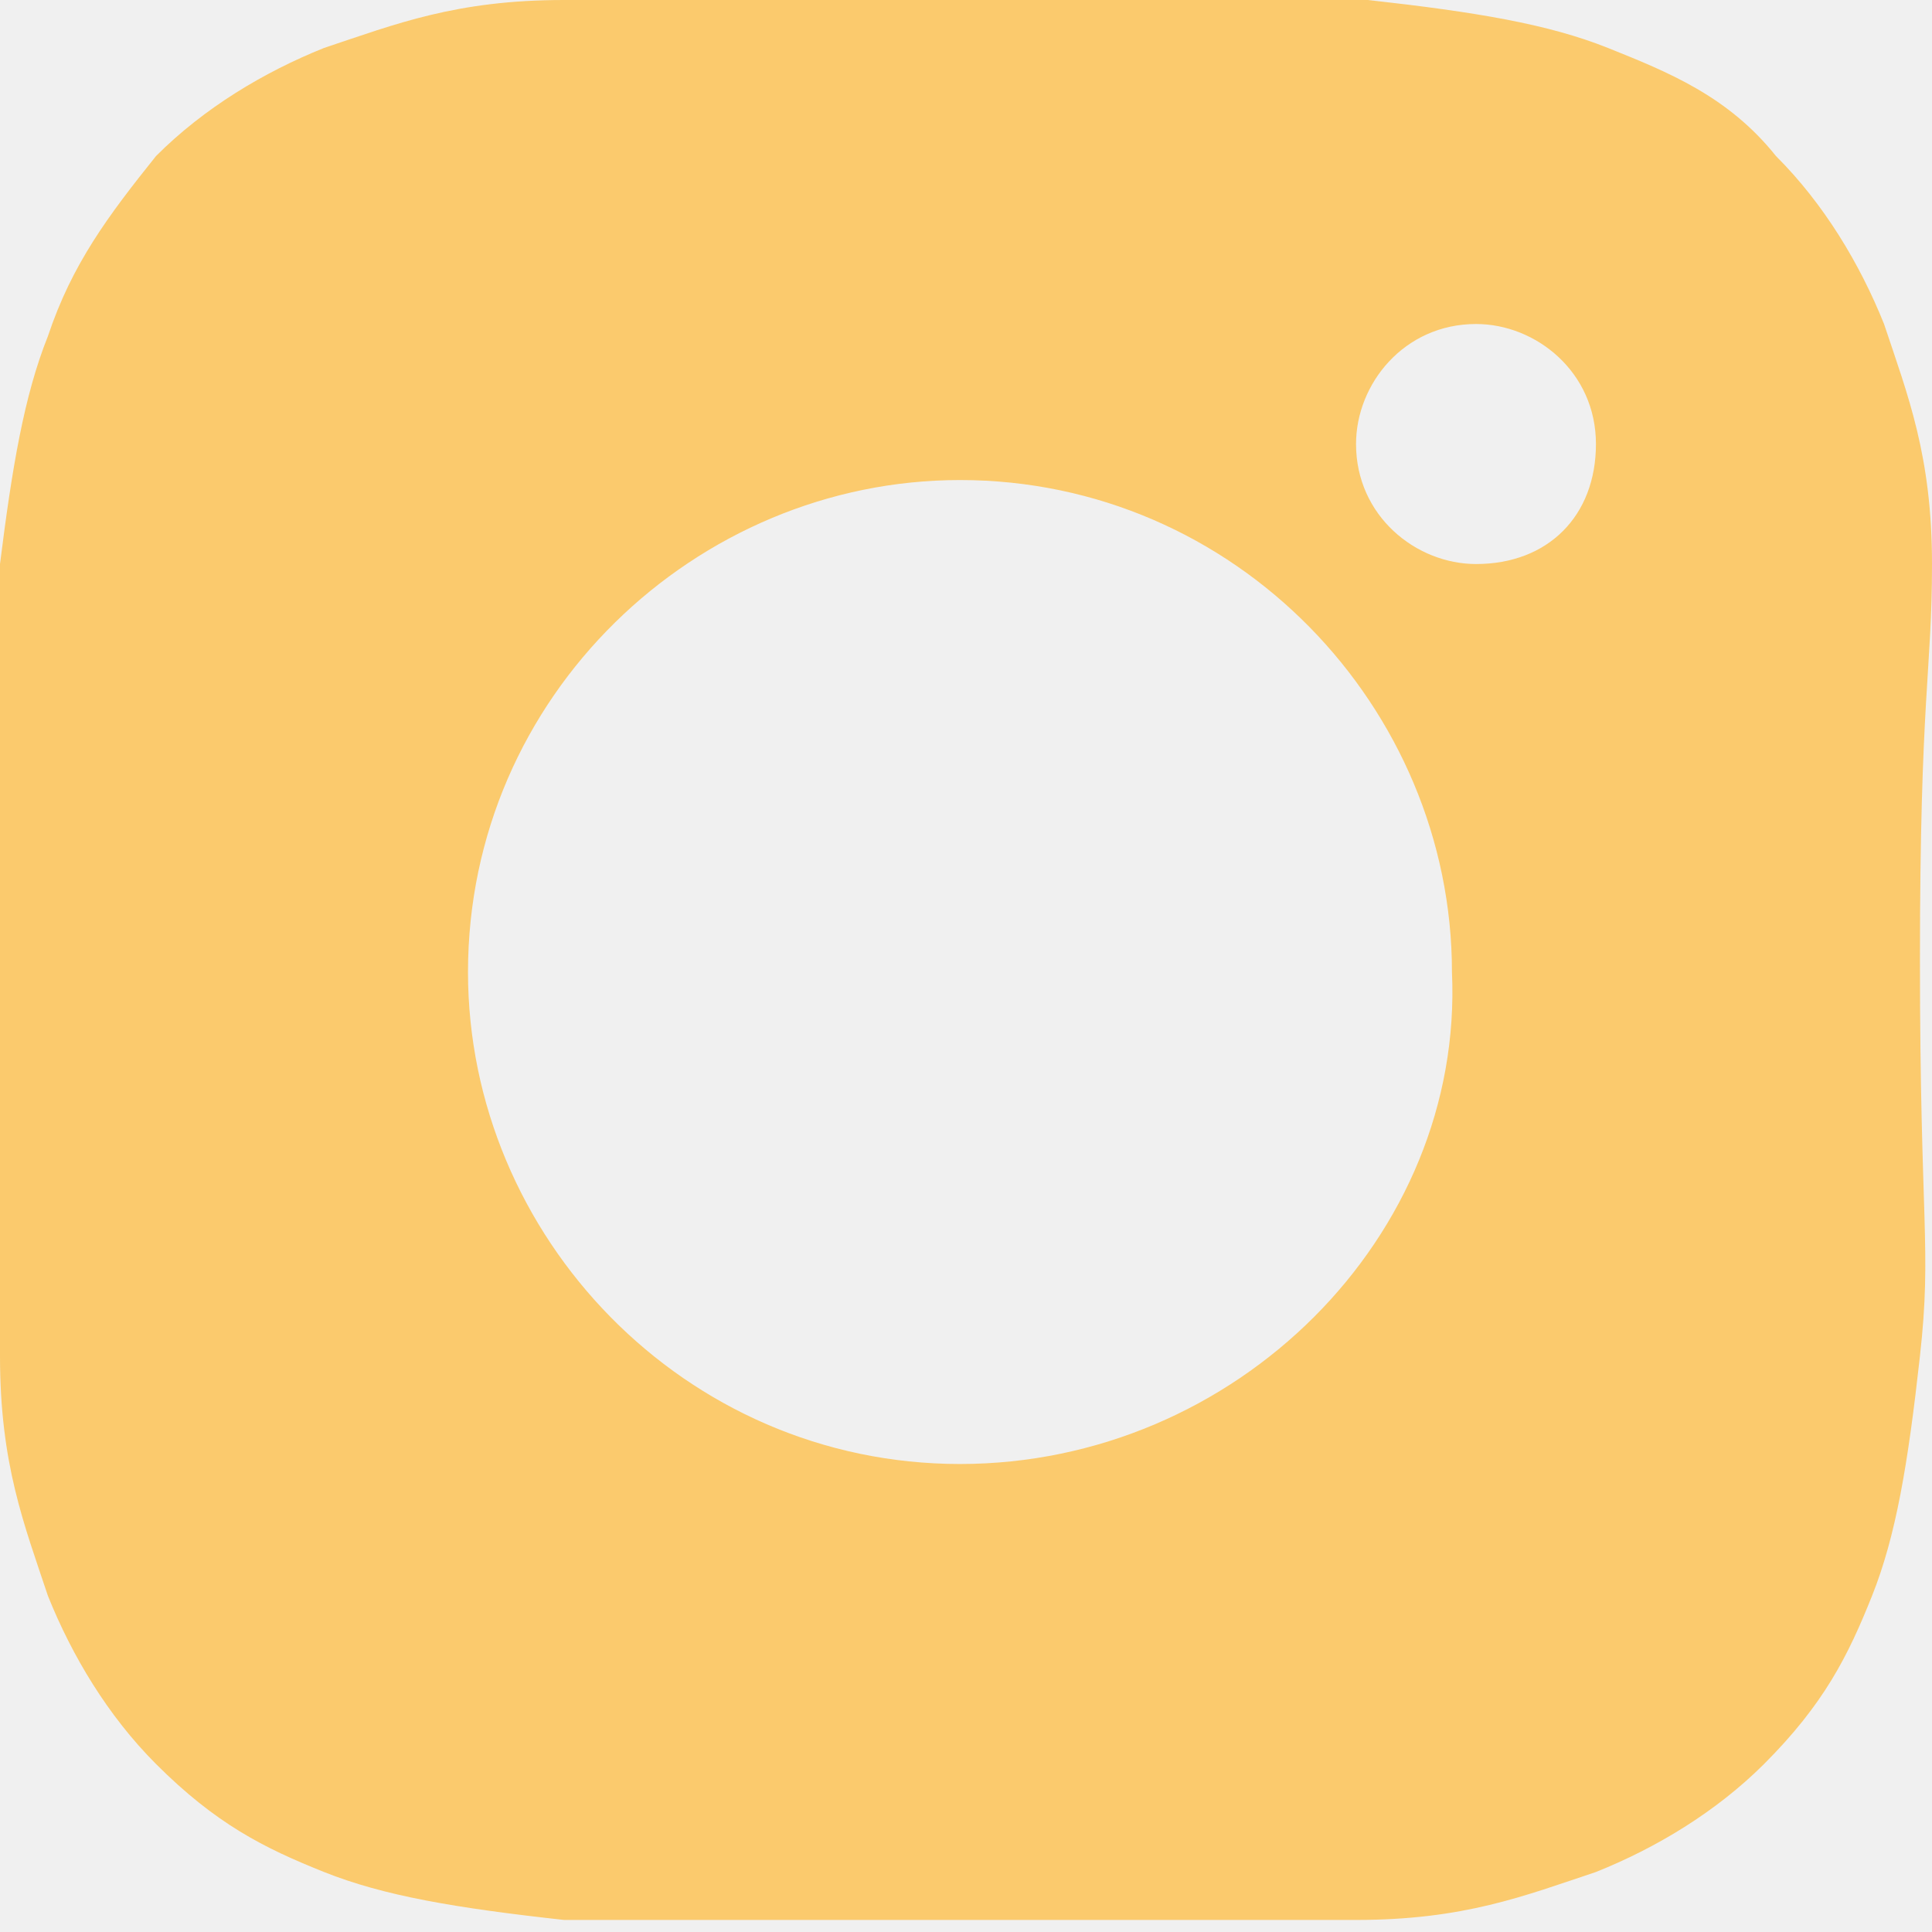
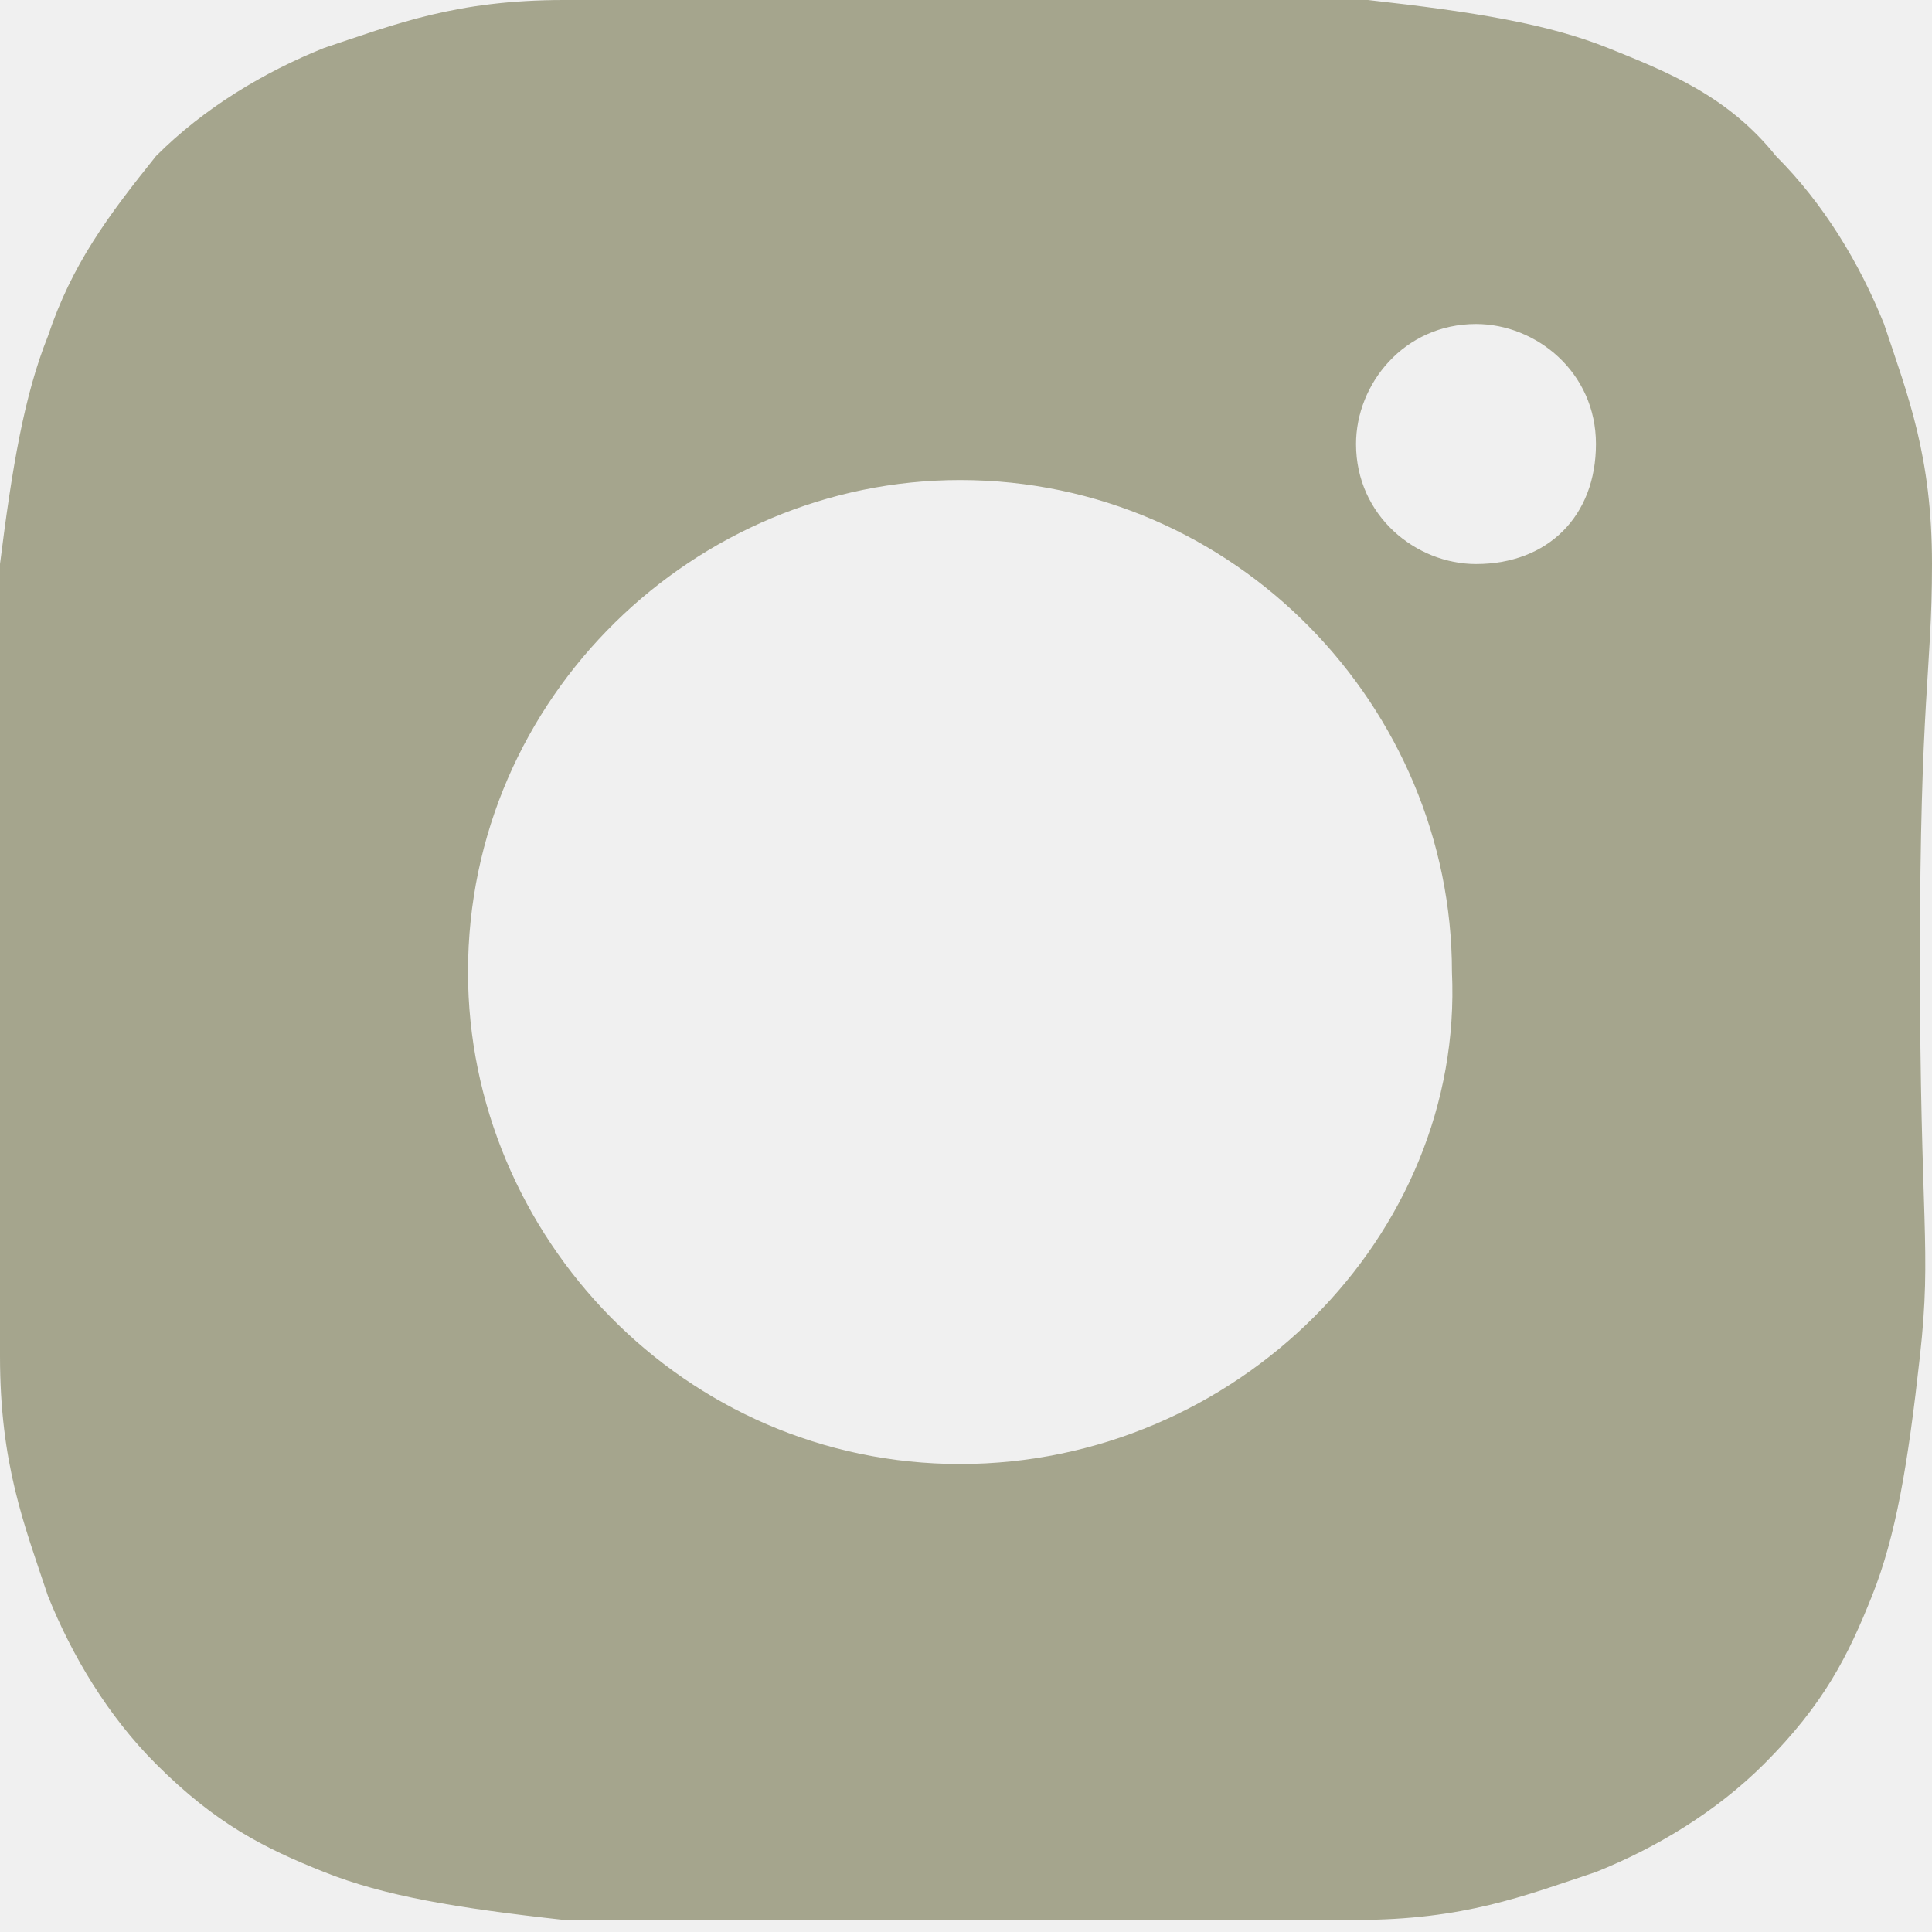
<svg xmlns="http://www.w3.org/2000/svg" width="17" height="17" viewBox="0 0 17 17" fill="none">
-   <path d="M17 4.963C17 4.012 16.789 3.484 16.578 2.851C16.366 2.323 16.05 1.795 15.627 1.373C15.205 0.845 14.677 0.634 14.149 0.422C13.621 0.211 12.988 0.106 12.037 0C11.087 0 10.77 0 8.447 0C6.23 0 5.913 0 4.963 0C4.012 0 3.484 0.211 2.851 0.422C2.323 0.634 1.795 0.95 1.373 1.373C0.95 1.901 0.634 2.323 0.422 2.957C0.211 3.484 0.106 4.118 0 4.963C0 5.913 0 6.23 0 8.447C0 10.77 0 11.087 0 11.932C0 12.882 0.211 13.41 0.422 14.043C0.634 14.571 0.95 15.099 1.373 15.522C1.901 16.05 2.323 16.261 2.851 16.472C3.379 16.683 4.012 16.789 4.963 16.894C5.913 16.894 6.124 16.894 8.447 16.894C10.77 16.894 11.087 16.894 11.932 16.894C12.882 16.894 13.41 16.683 14.043 16.472C14.571 16.261 15.099 15.944 15.522 15.522C16.05 14.994 16.261 14.571 16.472 14.043C16.683 13.515 16.789 12.882 16.894 11.932C17 10.981 16.894 10.77 16.894 8.447C16.894 6.124 17 5.913 17 4.963ZM8.447 12.882C6.019 12.882 4.118 10.876 4.118 8.553C4.118 6.124 6.124 4.224 8.447 4.224C10.876 4.224 12.776 6.23 12.776 8.553C12.882 10.876 10.876 12.882 8.447 12.882ZM12.988 4.963C12.46 4.963 11.932 4.54 11.932 3.907C11.932 3.379 12.354 2.851 12.988 2.851C13.515 2.851 14.043 3.273 14.043 3.907C14.043 4.54 13.621 4.963 12.988 4.963Z" fill="#FBCA6D" />
+   <g clip-path="url(#clip0_1_10)">
+     <path d="M17 4.963C17 4.012 16.789 3.484 16.578 2.851C16.366 2.323 16.05 1.795 15.627 1.373C15.205 0.845 14.677 0.634 14.149 0.422C13.621 0.211 12.988 0.106 12.037 0C11.087 0 10.77 0 8.447 0C6.23 0 5.913 0 4.963 0C4.012 0 3.484 0.211 2.851 0.422C2.323 0.634 1.795 0.95 1.373 1.373C0.95 1.901 0.634 2.323 0.422 2.957C0.211 3.484 0.106 4.118 0 4.963C0 5.913 0 6.23 0 8.447C0 10.77 0 11.087 0 11.932C0 12.882 0.211 13.41 0.422 14.043C0.634 14.571 0.95 15.099 1.373 15.522C1.901 16.05 2.323 16.261 2.851 16.472C3.379 16.683 4.012 16.789 4.963 16.894C5.913 16.894 6.124 16.894 8.447 16.894C10.77 16.894 11.087 16.894 11.932 16.894C12.882 16.894 13.41 16.683 14.043 16.472C14.571 16.261 15.099 15.944 15.522 15.522C16.05 14.994 16.261 14.571 16.472 14.043C16.683 13.515 16.789 12.882 16.894 11.932C17 10.981 16.894 10.77 16.894 8.447C16.894 6.124 17 5.913 17 4.963ZM8.447 12.882C6.019 12.882 4.118 10.876 4.118 8.553C4.118 6.124 6.124 4.224 8.447 4.224C10.876 4.224 12.776 6.23 12.776 8.553C12.882 10.876 10.876 12.882 8.447 12.882ZM12.988 4.963C12.46 4.963 11.932 4.54 11.932 3.907C11.932 3.379 12.354 2.851 12.988 2.851C13.515 2.851 14.043 3.273 14.043 3.907C14.043 4.54 13.621 4.963 12.988 4.963Z" fill="#A5A58D" />
+   </g>
+   <defs>
+     <clipPath id="clip0_1_10">
+       <rect width="17" height="17" fill="white" />
+     </clipPath>
+   </defs>
</svg>
